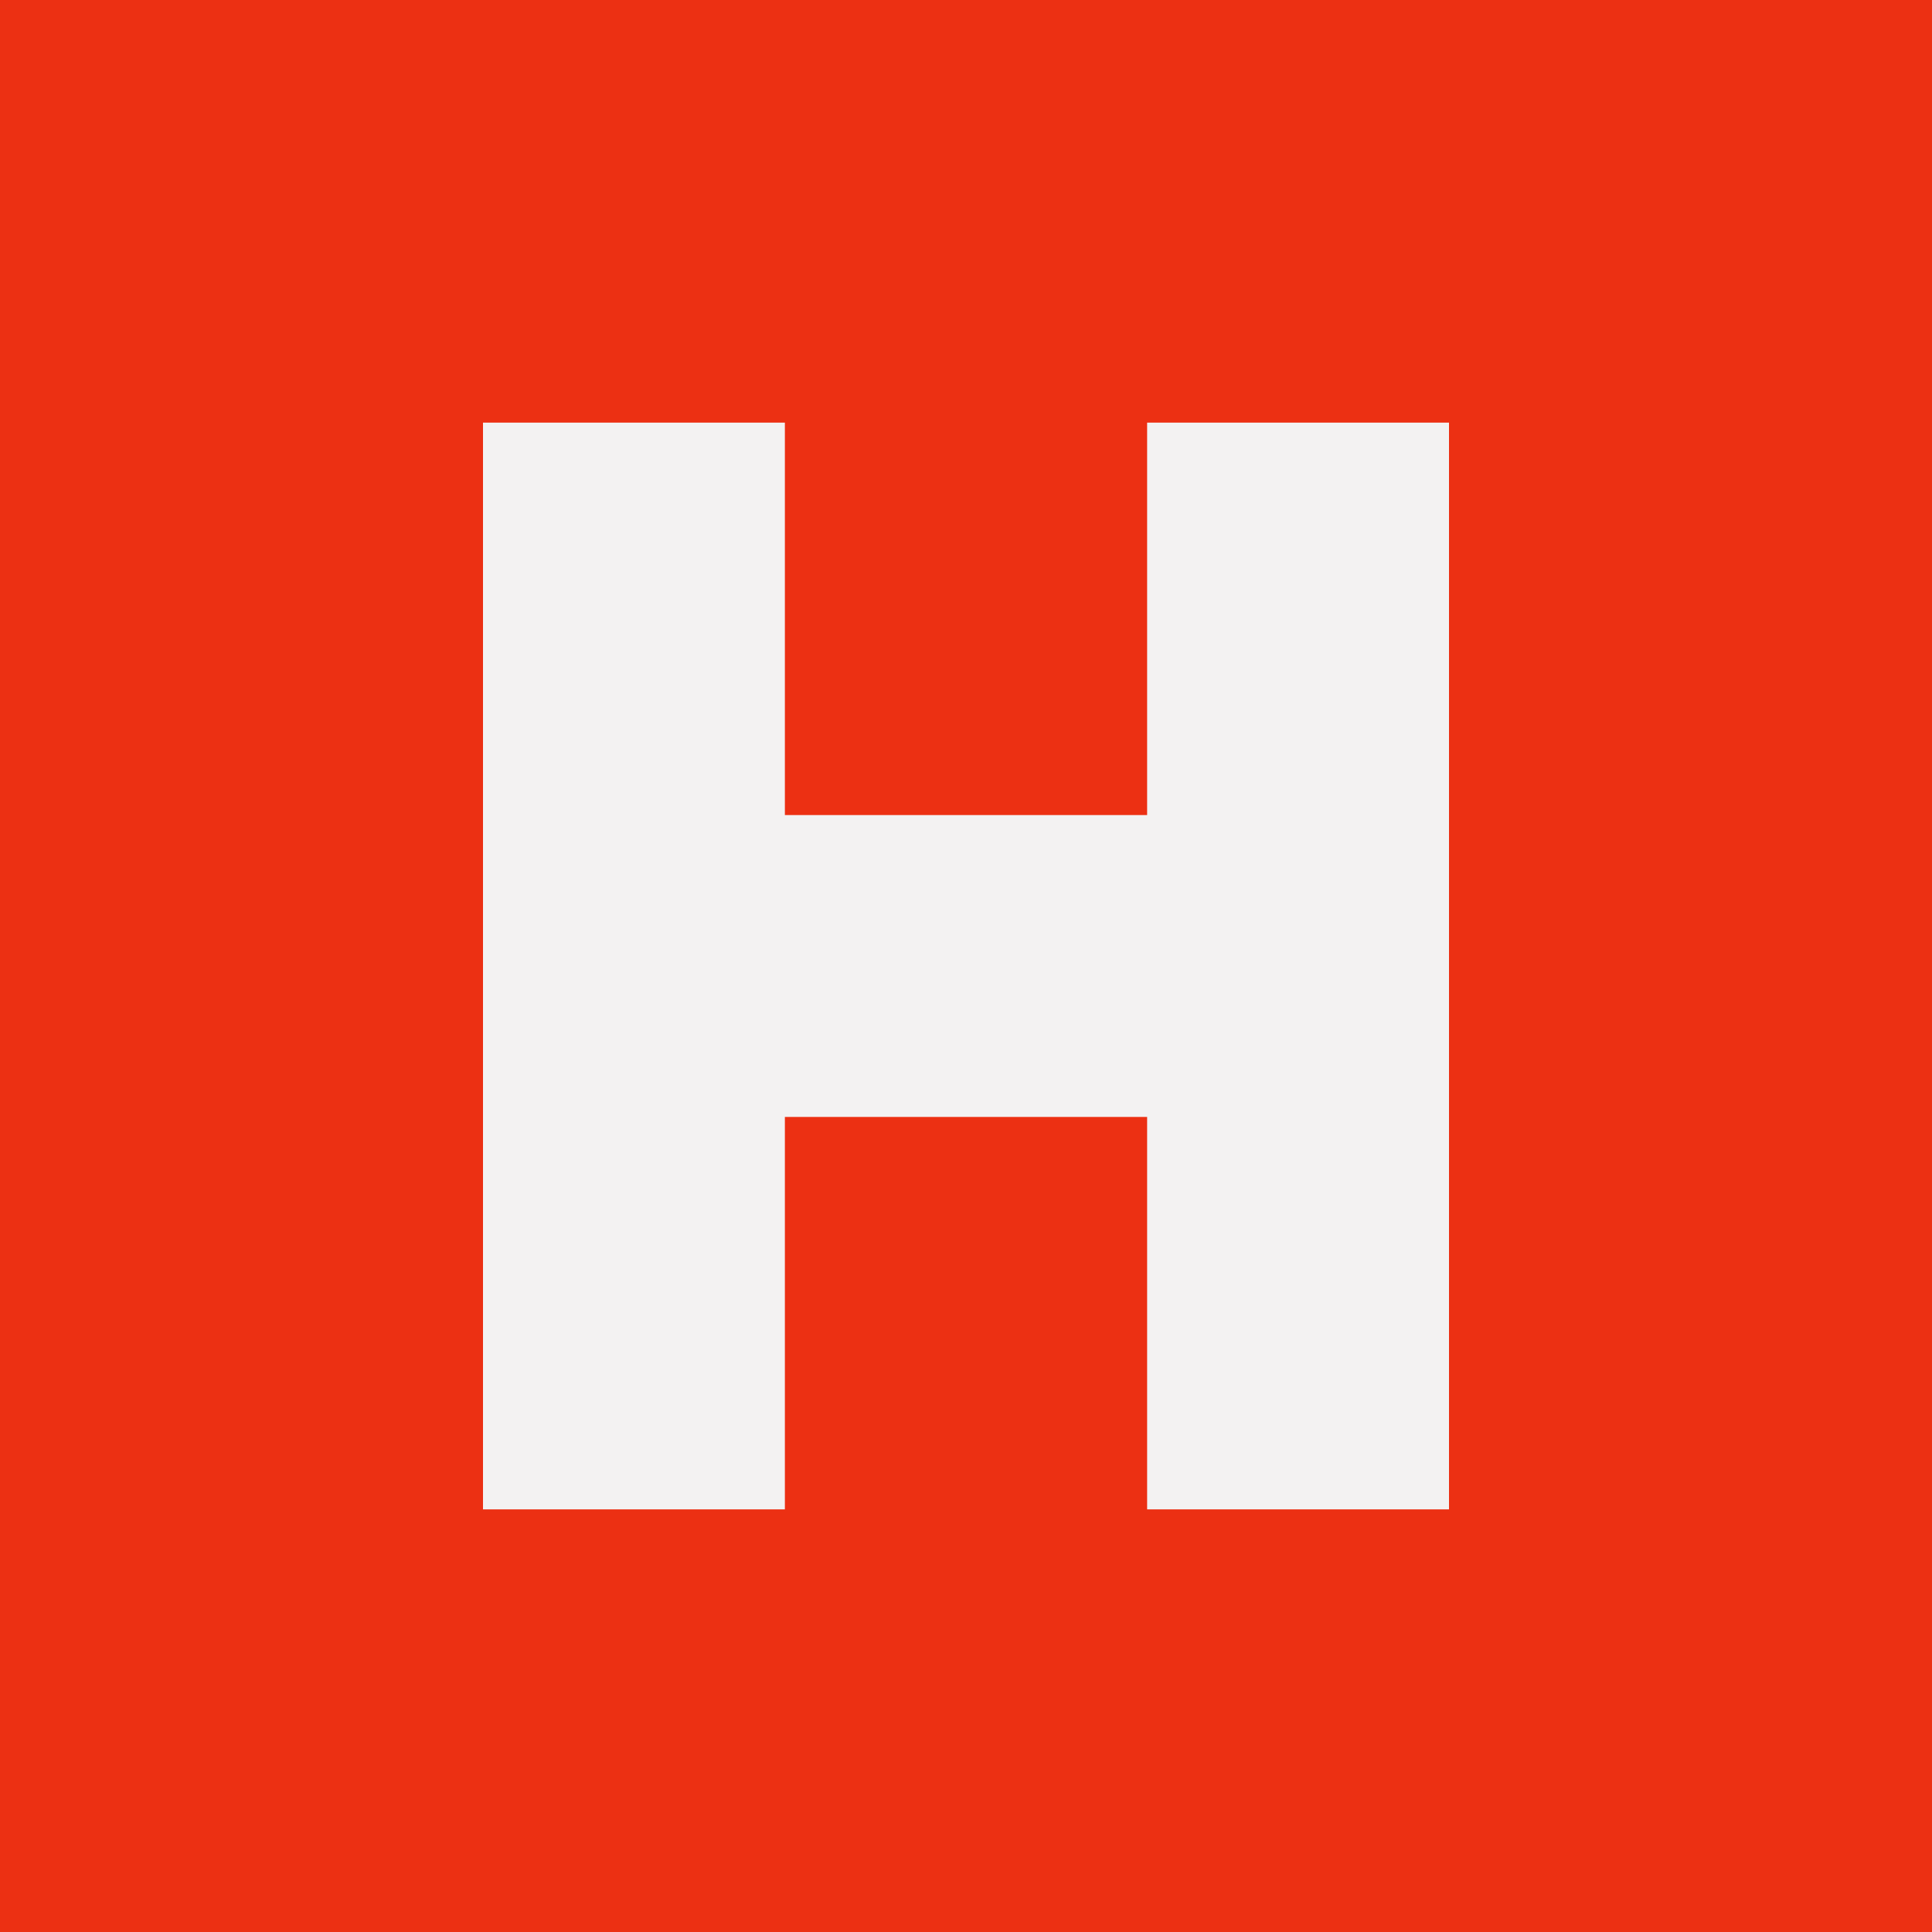
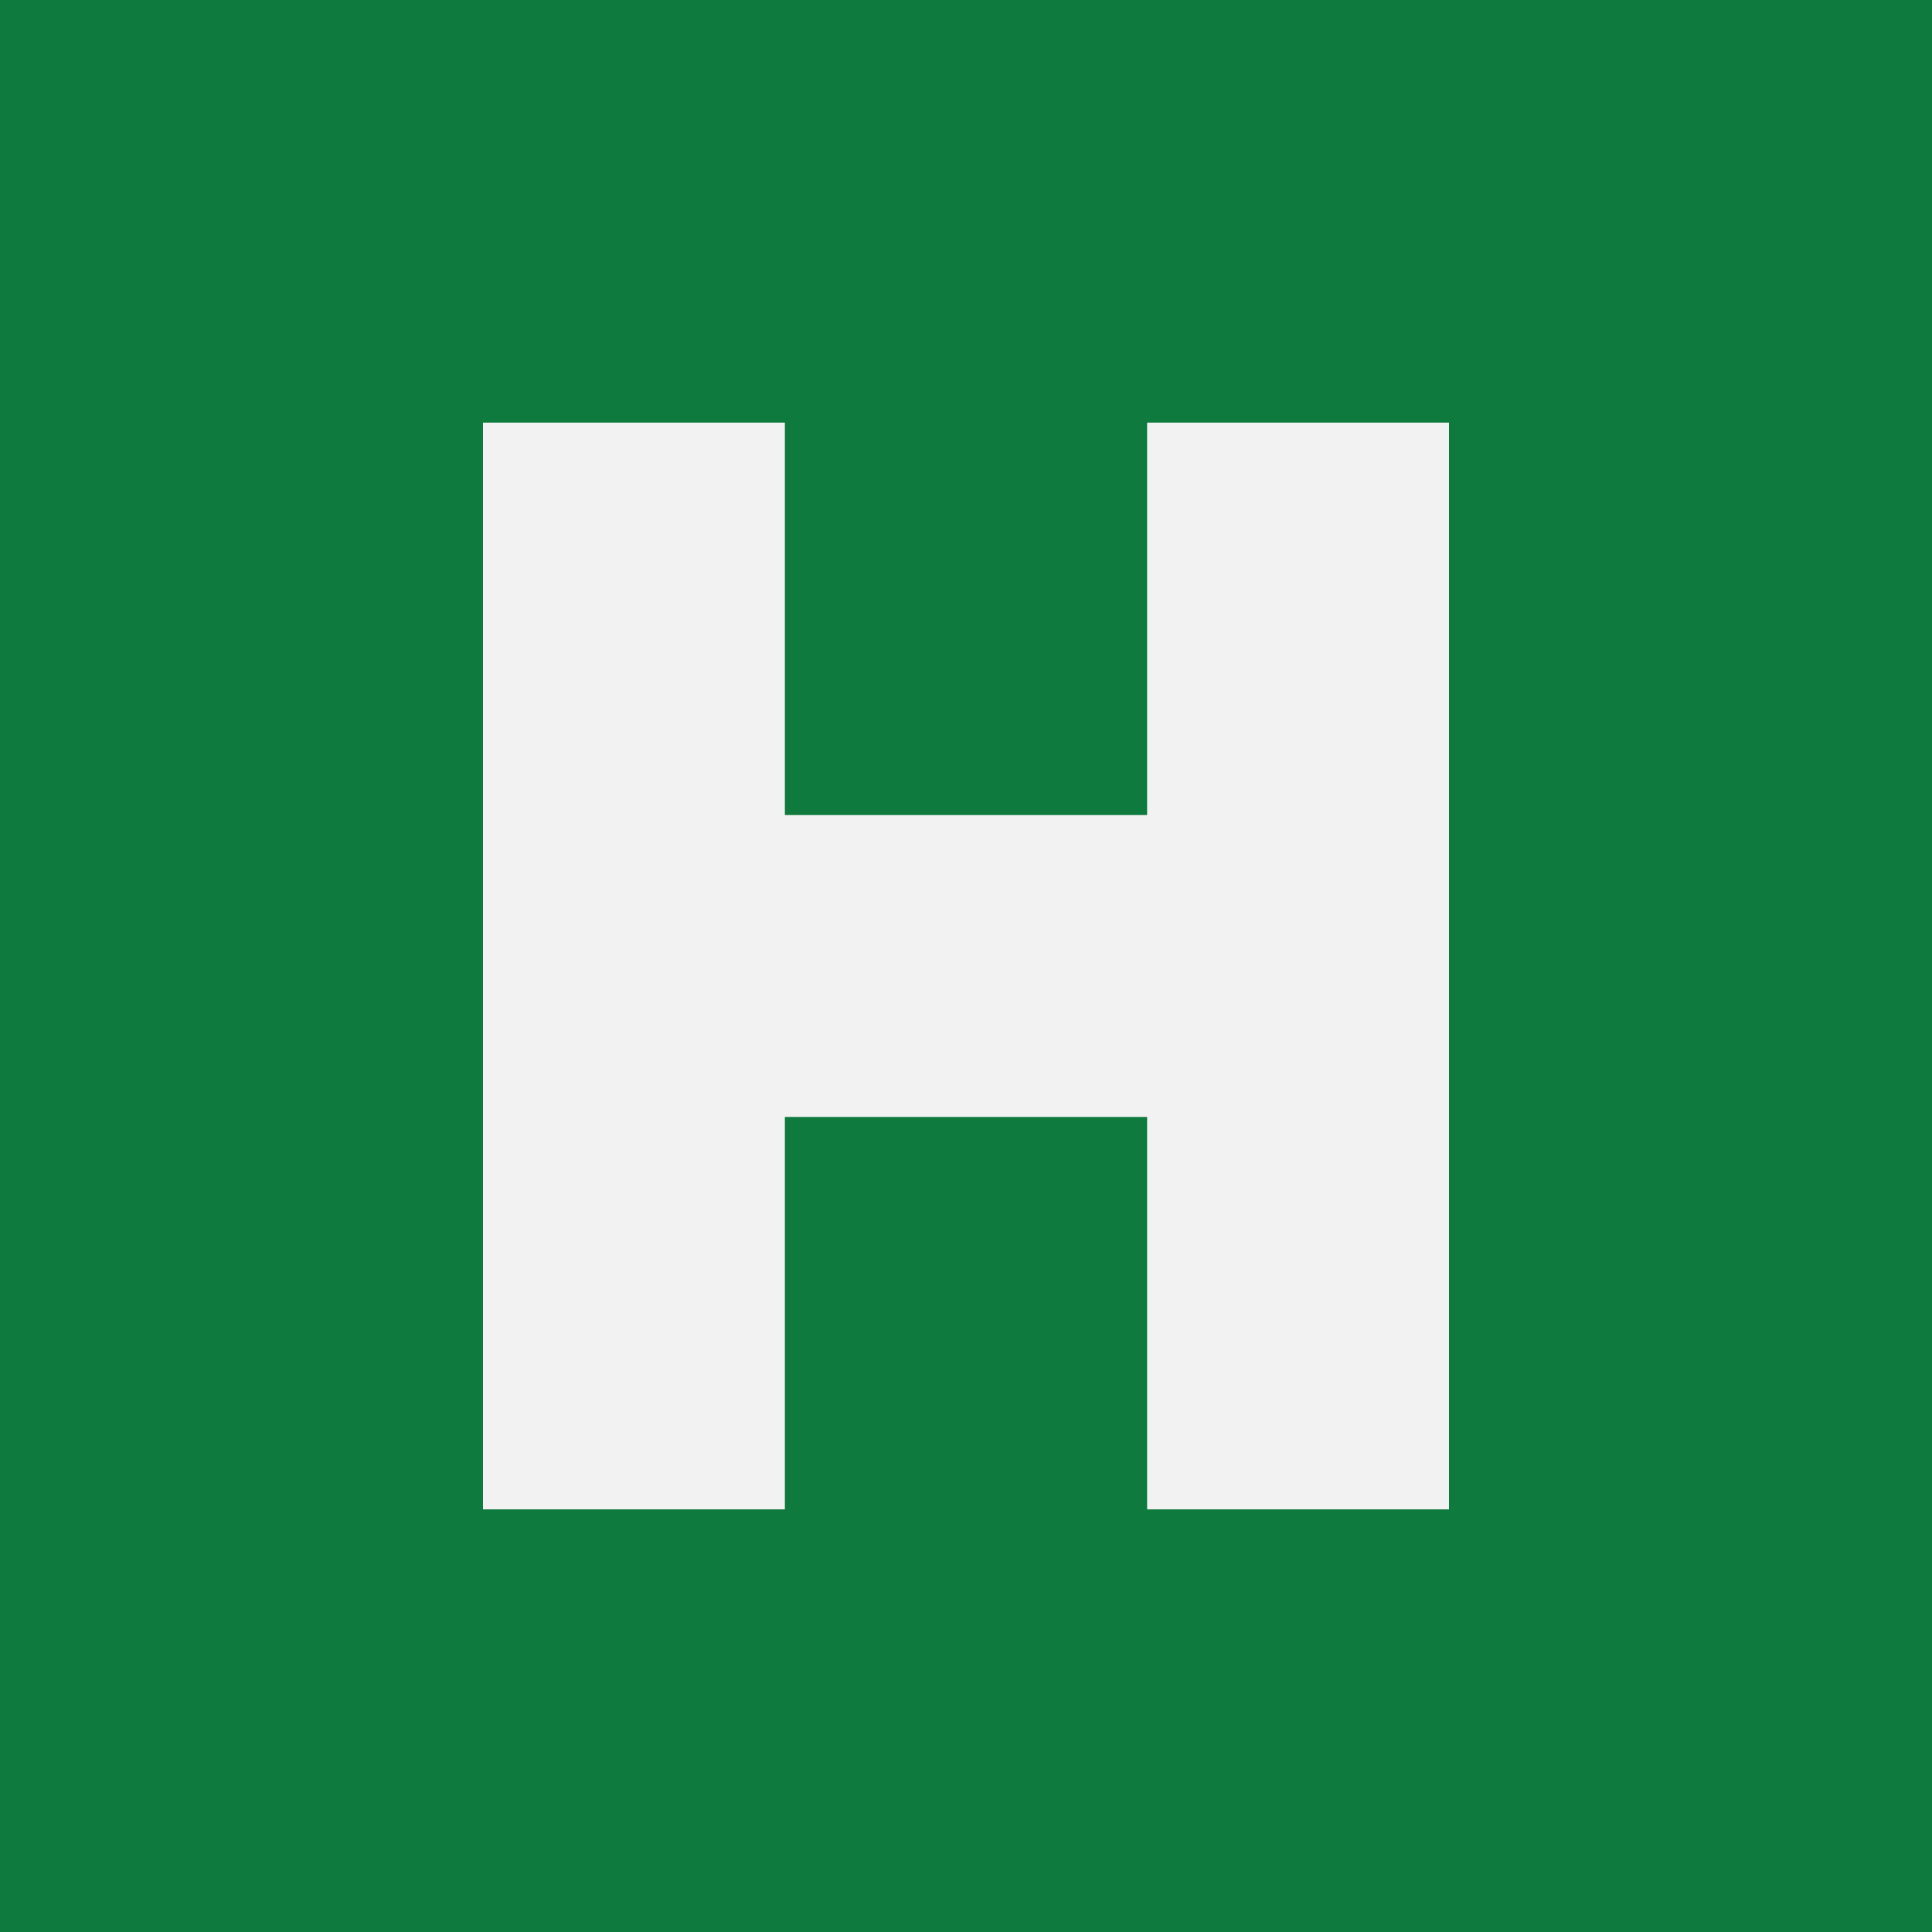
<svg xmlns="http://www.w3.org/2000/svg" viewBox="0 0 32 32">
-   <rect width="32" height="32" fill="#ec3013" />
+   <rect width="32" height="32" fill="#0f7a3d" />
  <rect x="8" y="7" width="5" height="18" fill="#f3f2f2" />
  <rect x="19" y="7" width="5" height="18" fill="#f3f2f2" />
  <rect x="8" y="13.5" width="16" height="5" fill="#f3f2f2" />
</svg>
